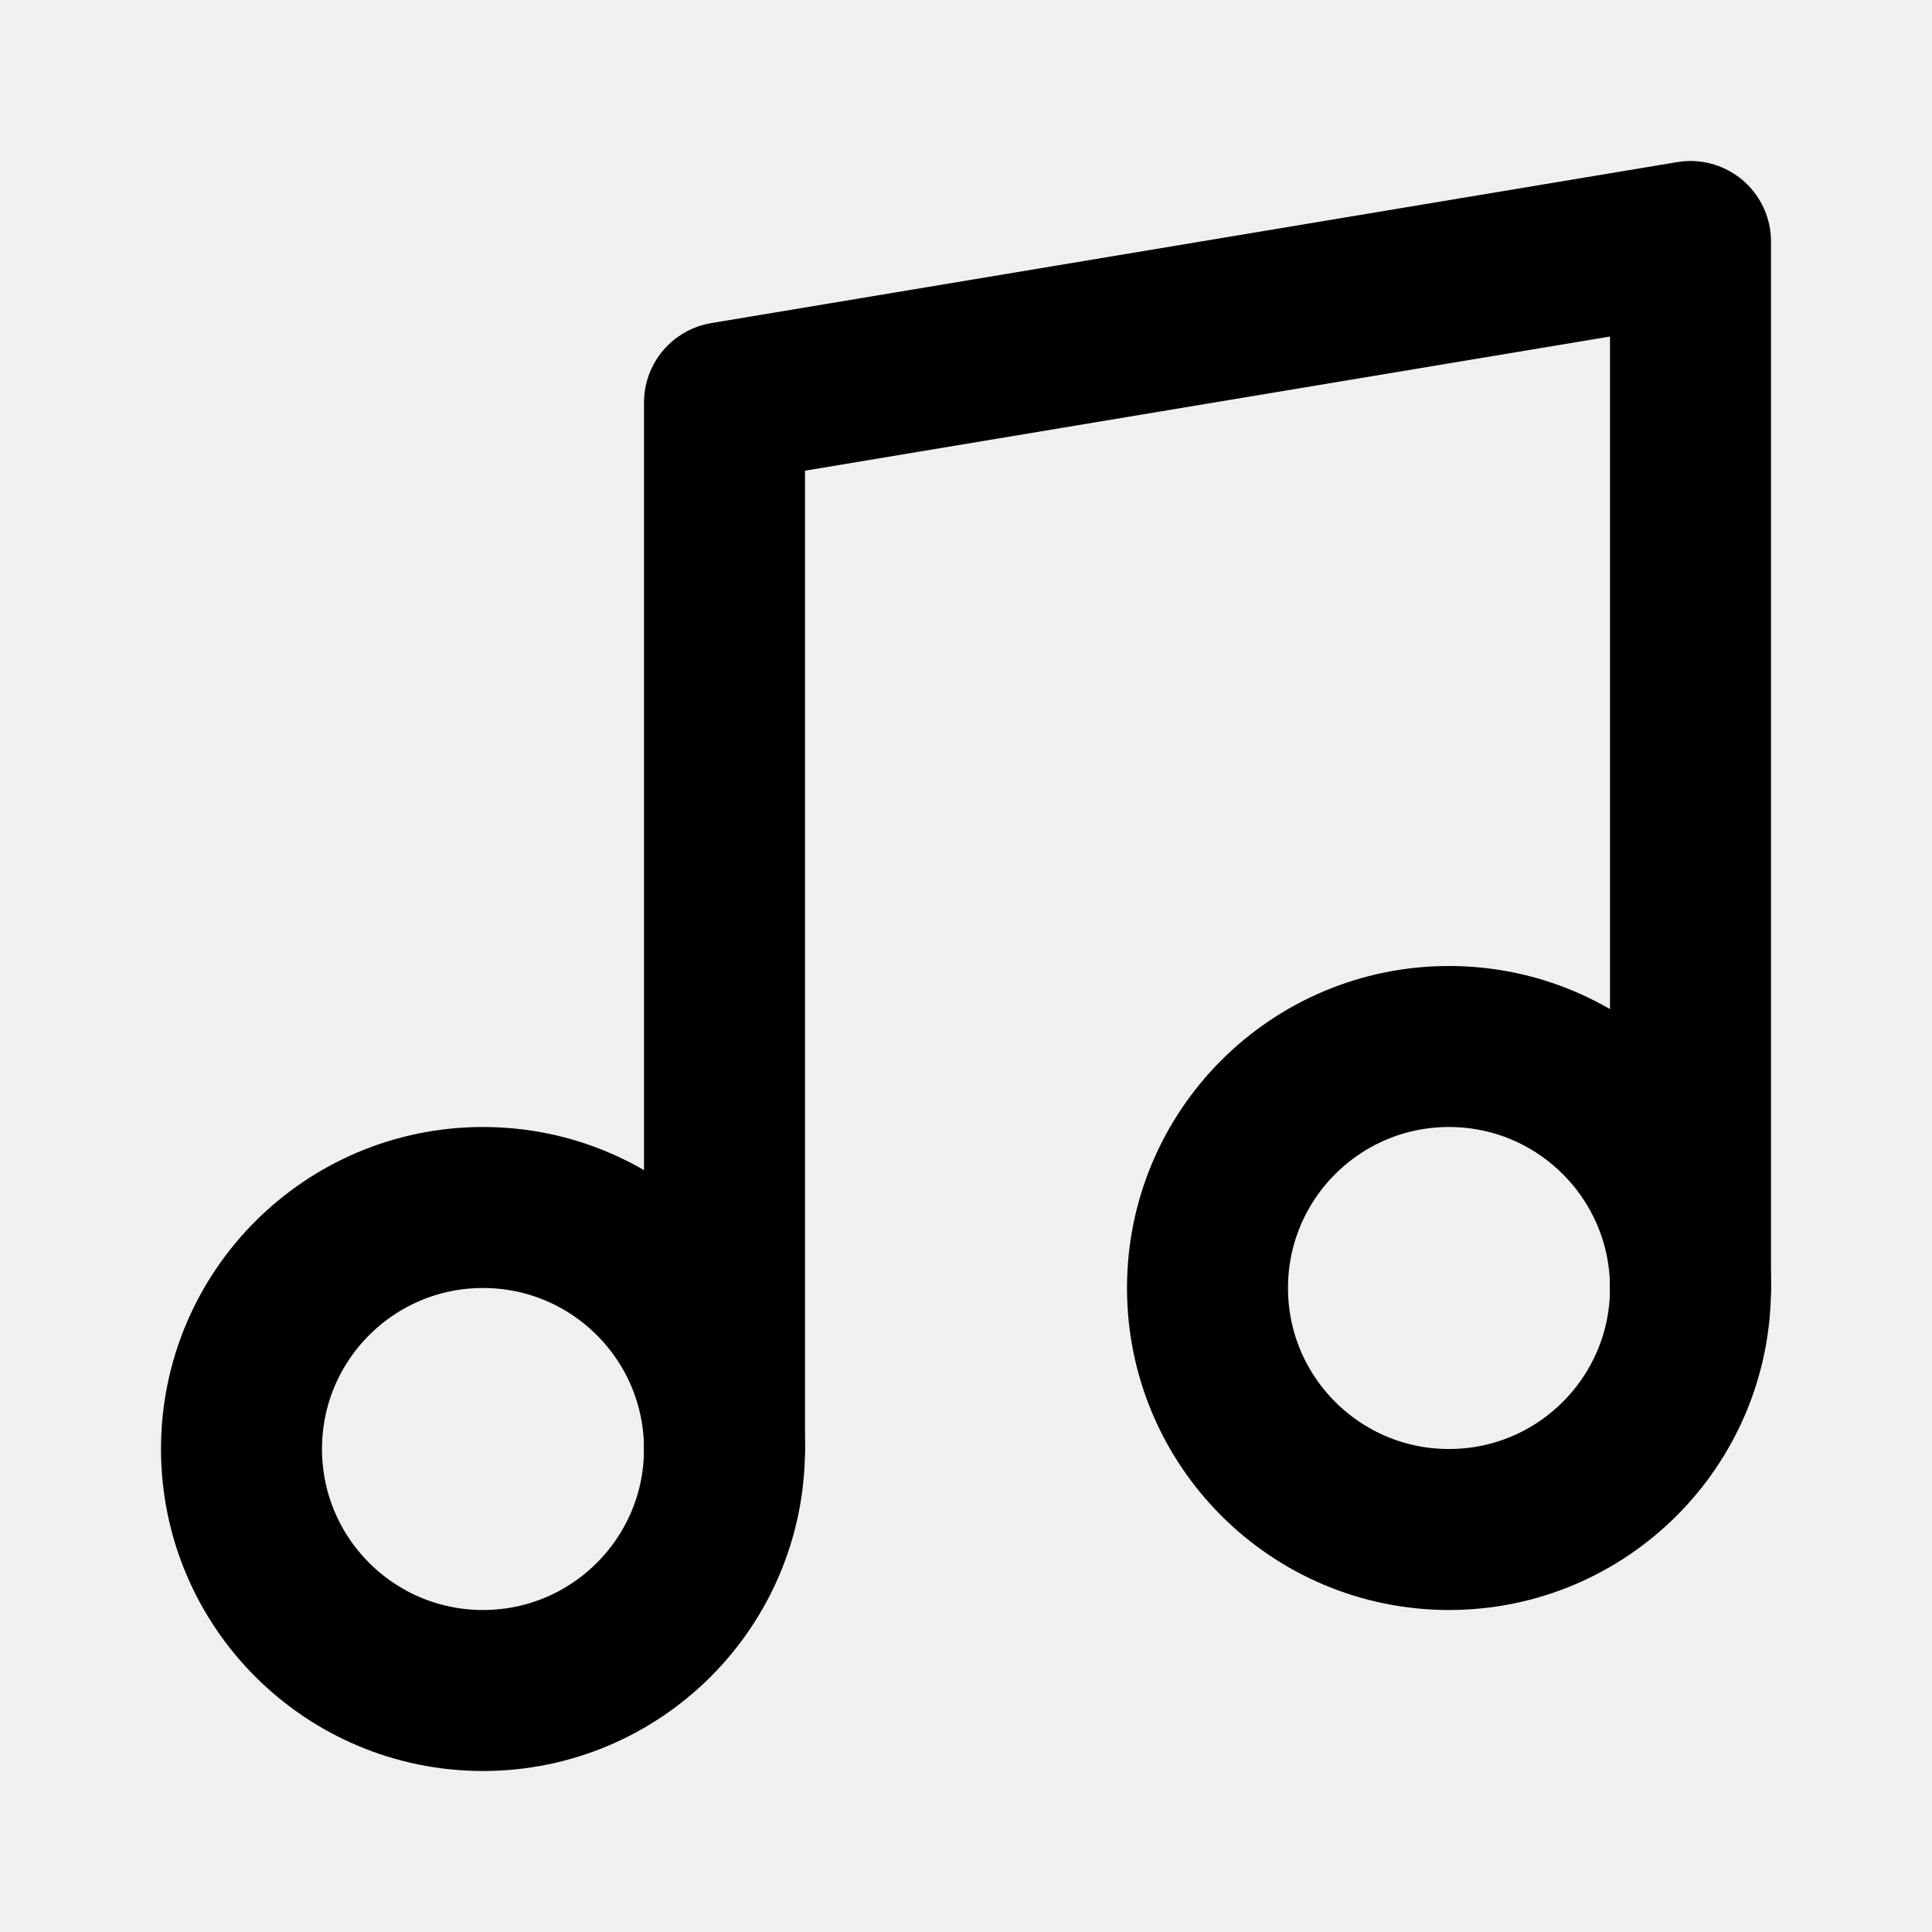
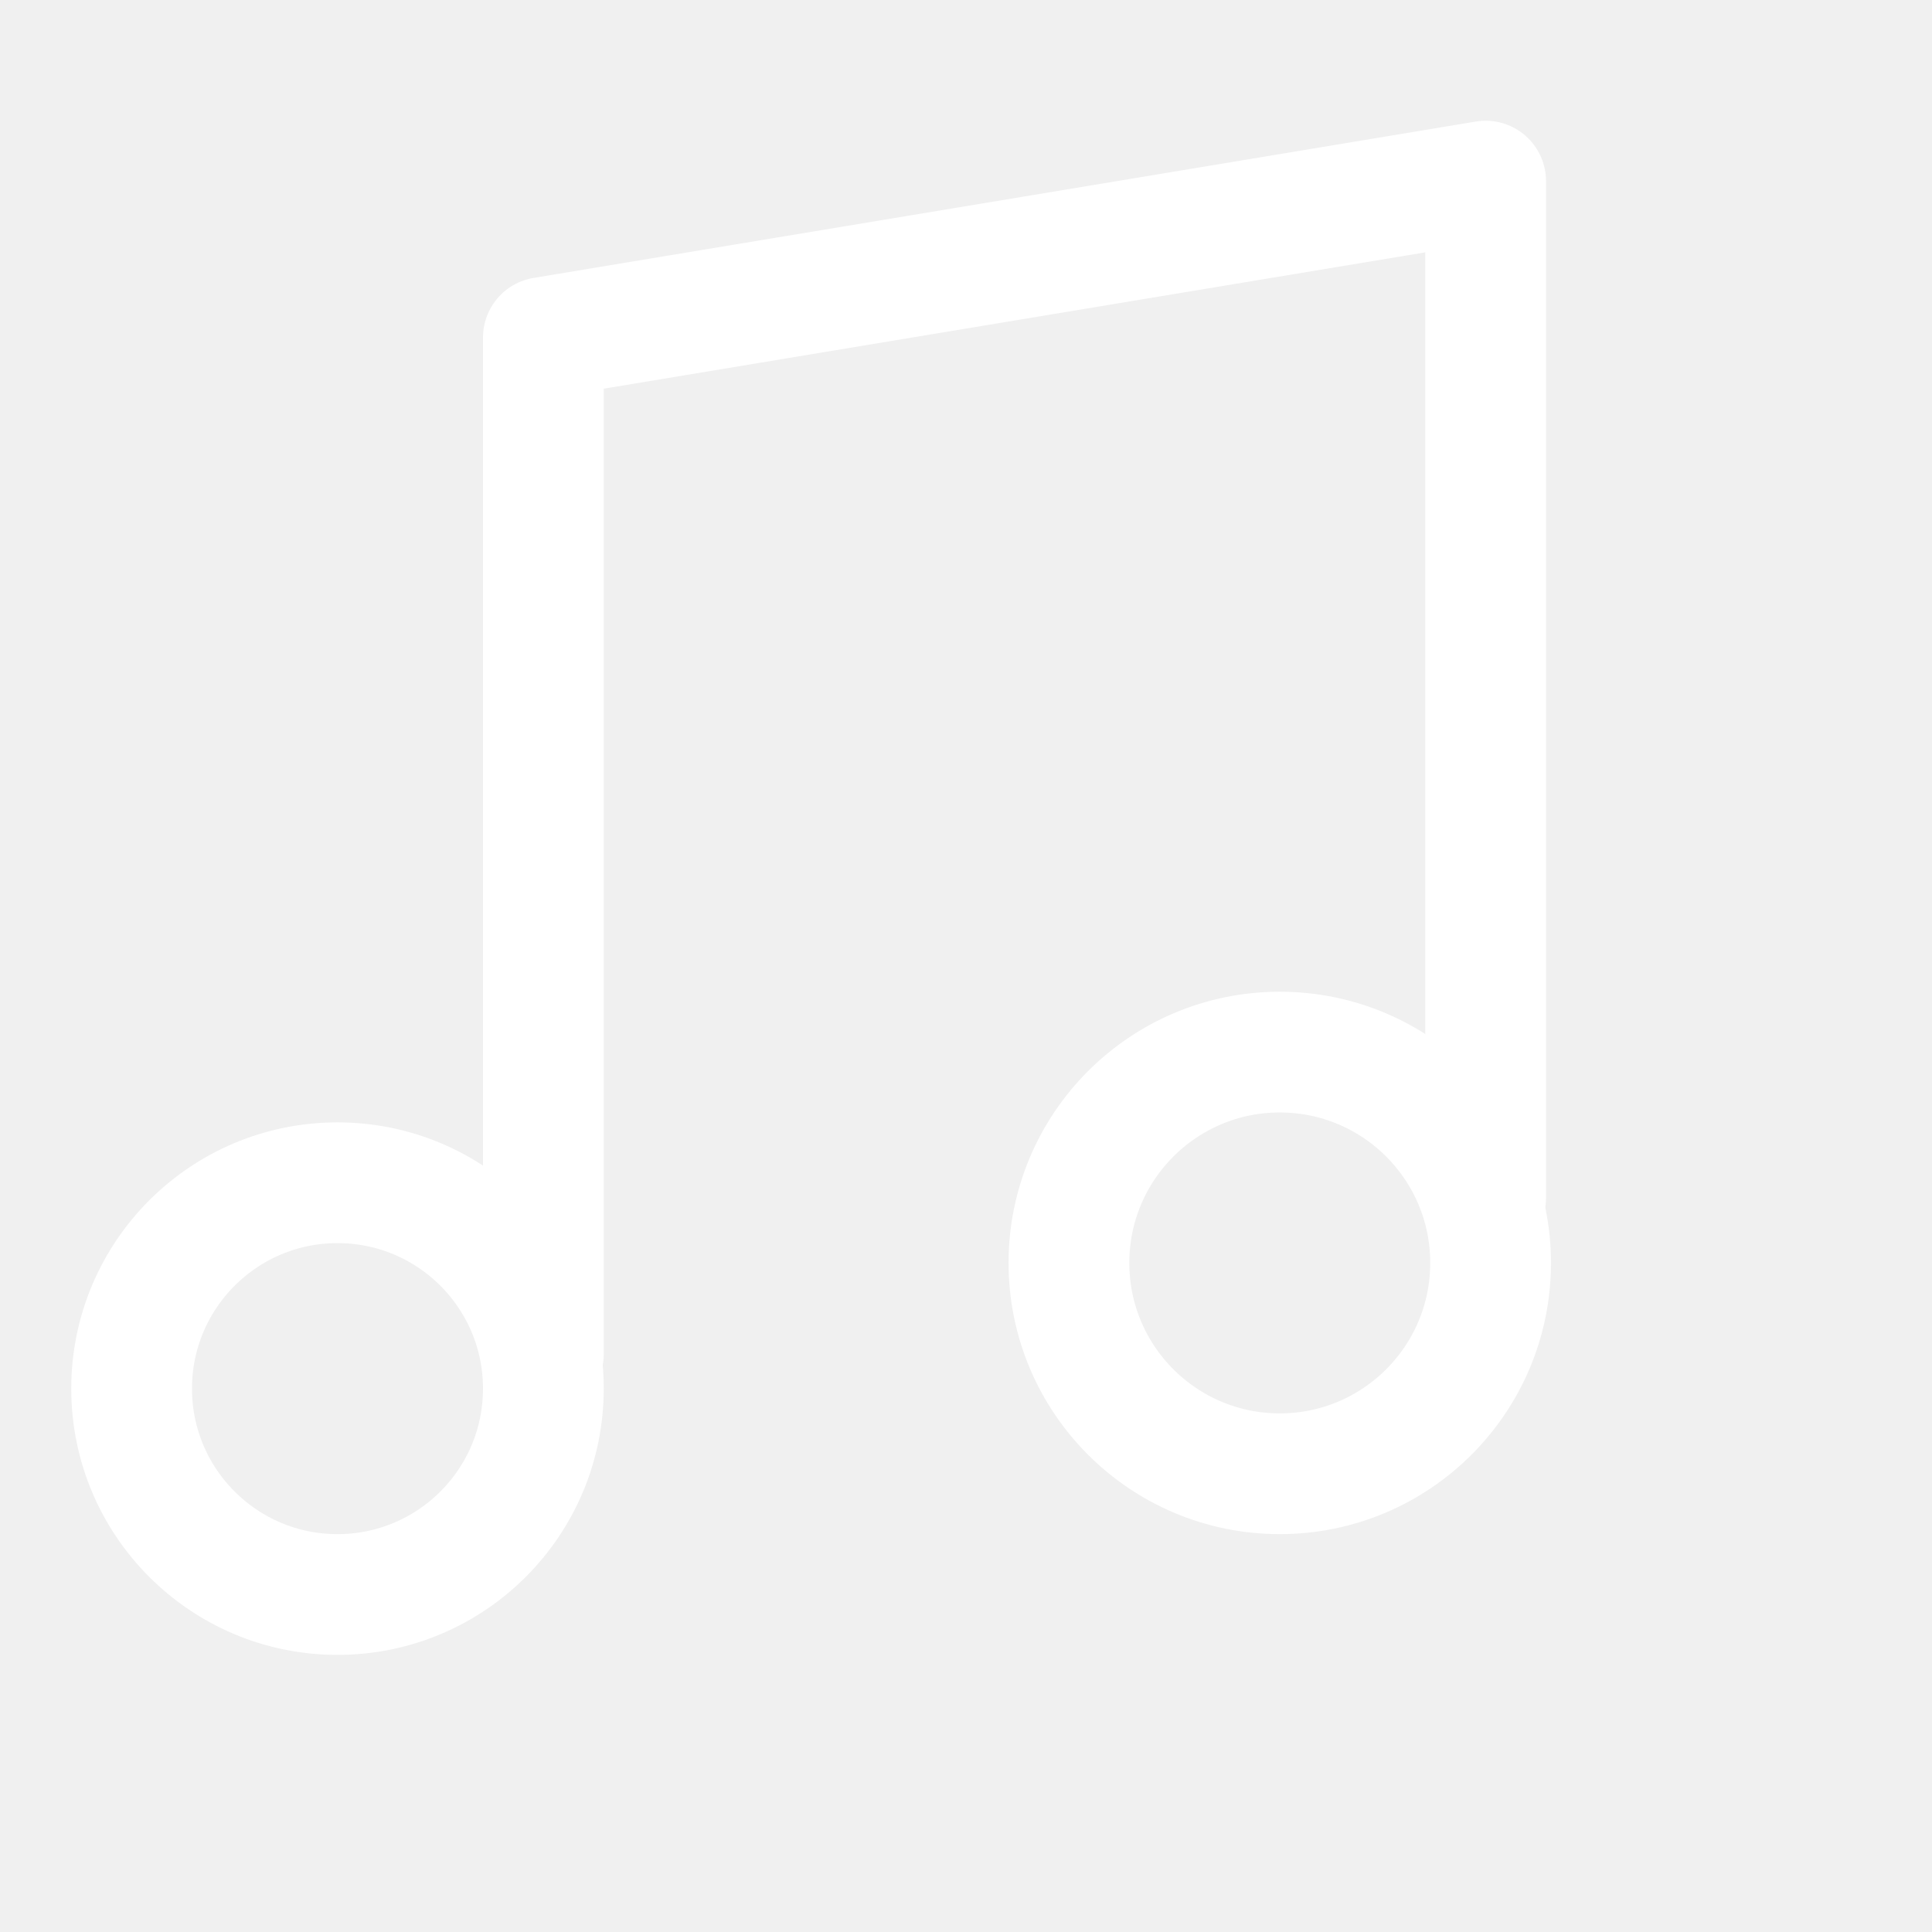
- <svg xmlns="http://www.w3.org/2000/svg" width="32" height="32" viewBox="0 0 24 24" fill="none" stroke="currentColor" stroke-width="2" stroke-linecap="round" stroke-linejoin="round" class="feather feather-music">
-   <path d="M9 18V5l12-2v13" />
-   <circle cx="6" cy="18" r="3" />
-   <circle cx="18" cy="16" r="3" />
+ <svg xmlns="http://www.w3.org/2000/svg" width="32" height="32" fill="none" stroke="currentColor" stroke-width="2" stroke-linecap="round" stroke-linejoin="round">
+   <rect id="backgroundrect" width="100%" height="100%" x="0" y="0" fill="none" stroke="none" style="" class="" />
+   <g class="currentLayer" style="">
+     <path d="M9,22.426 V5.59 l15.607,-2.59 v16.836 " id="svg_1" class="" stroke="#ffffff" stroke-opacity="1" />
+     <circle cx="5.59" cy="23" r="3.41" id="svg_2" class="selected" stroke="#ffffff" stroke-opacity="1" />
+     <circle cx="21.197" cy="20.918" r="3.492" id="svg_3" class="" stroke="#ffffff" stroke-opacity="1" />
+   </g>
</svg>
